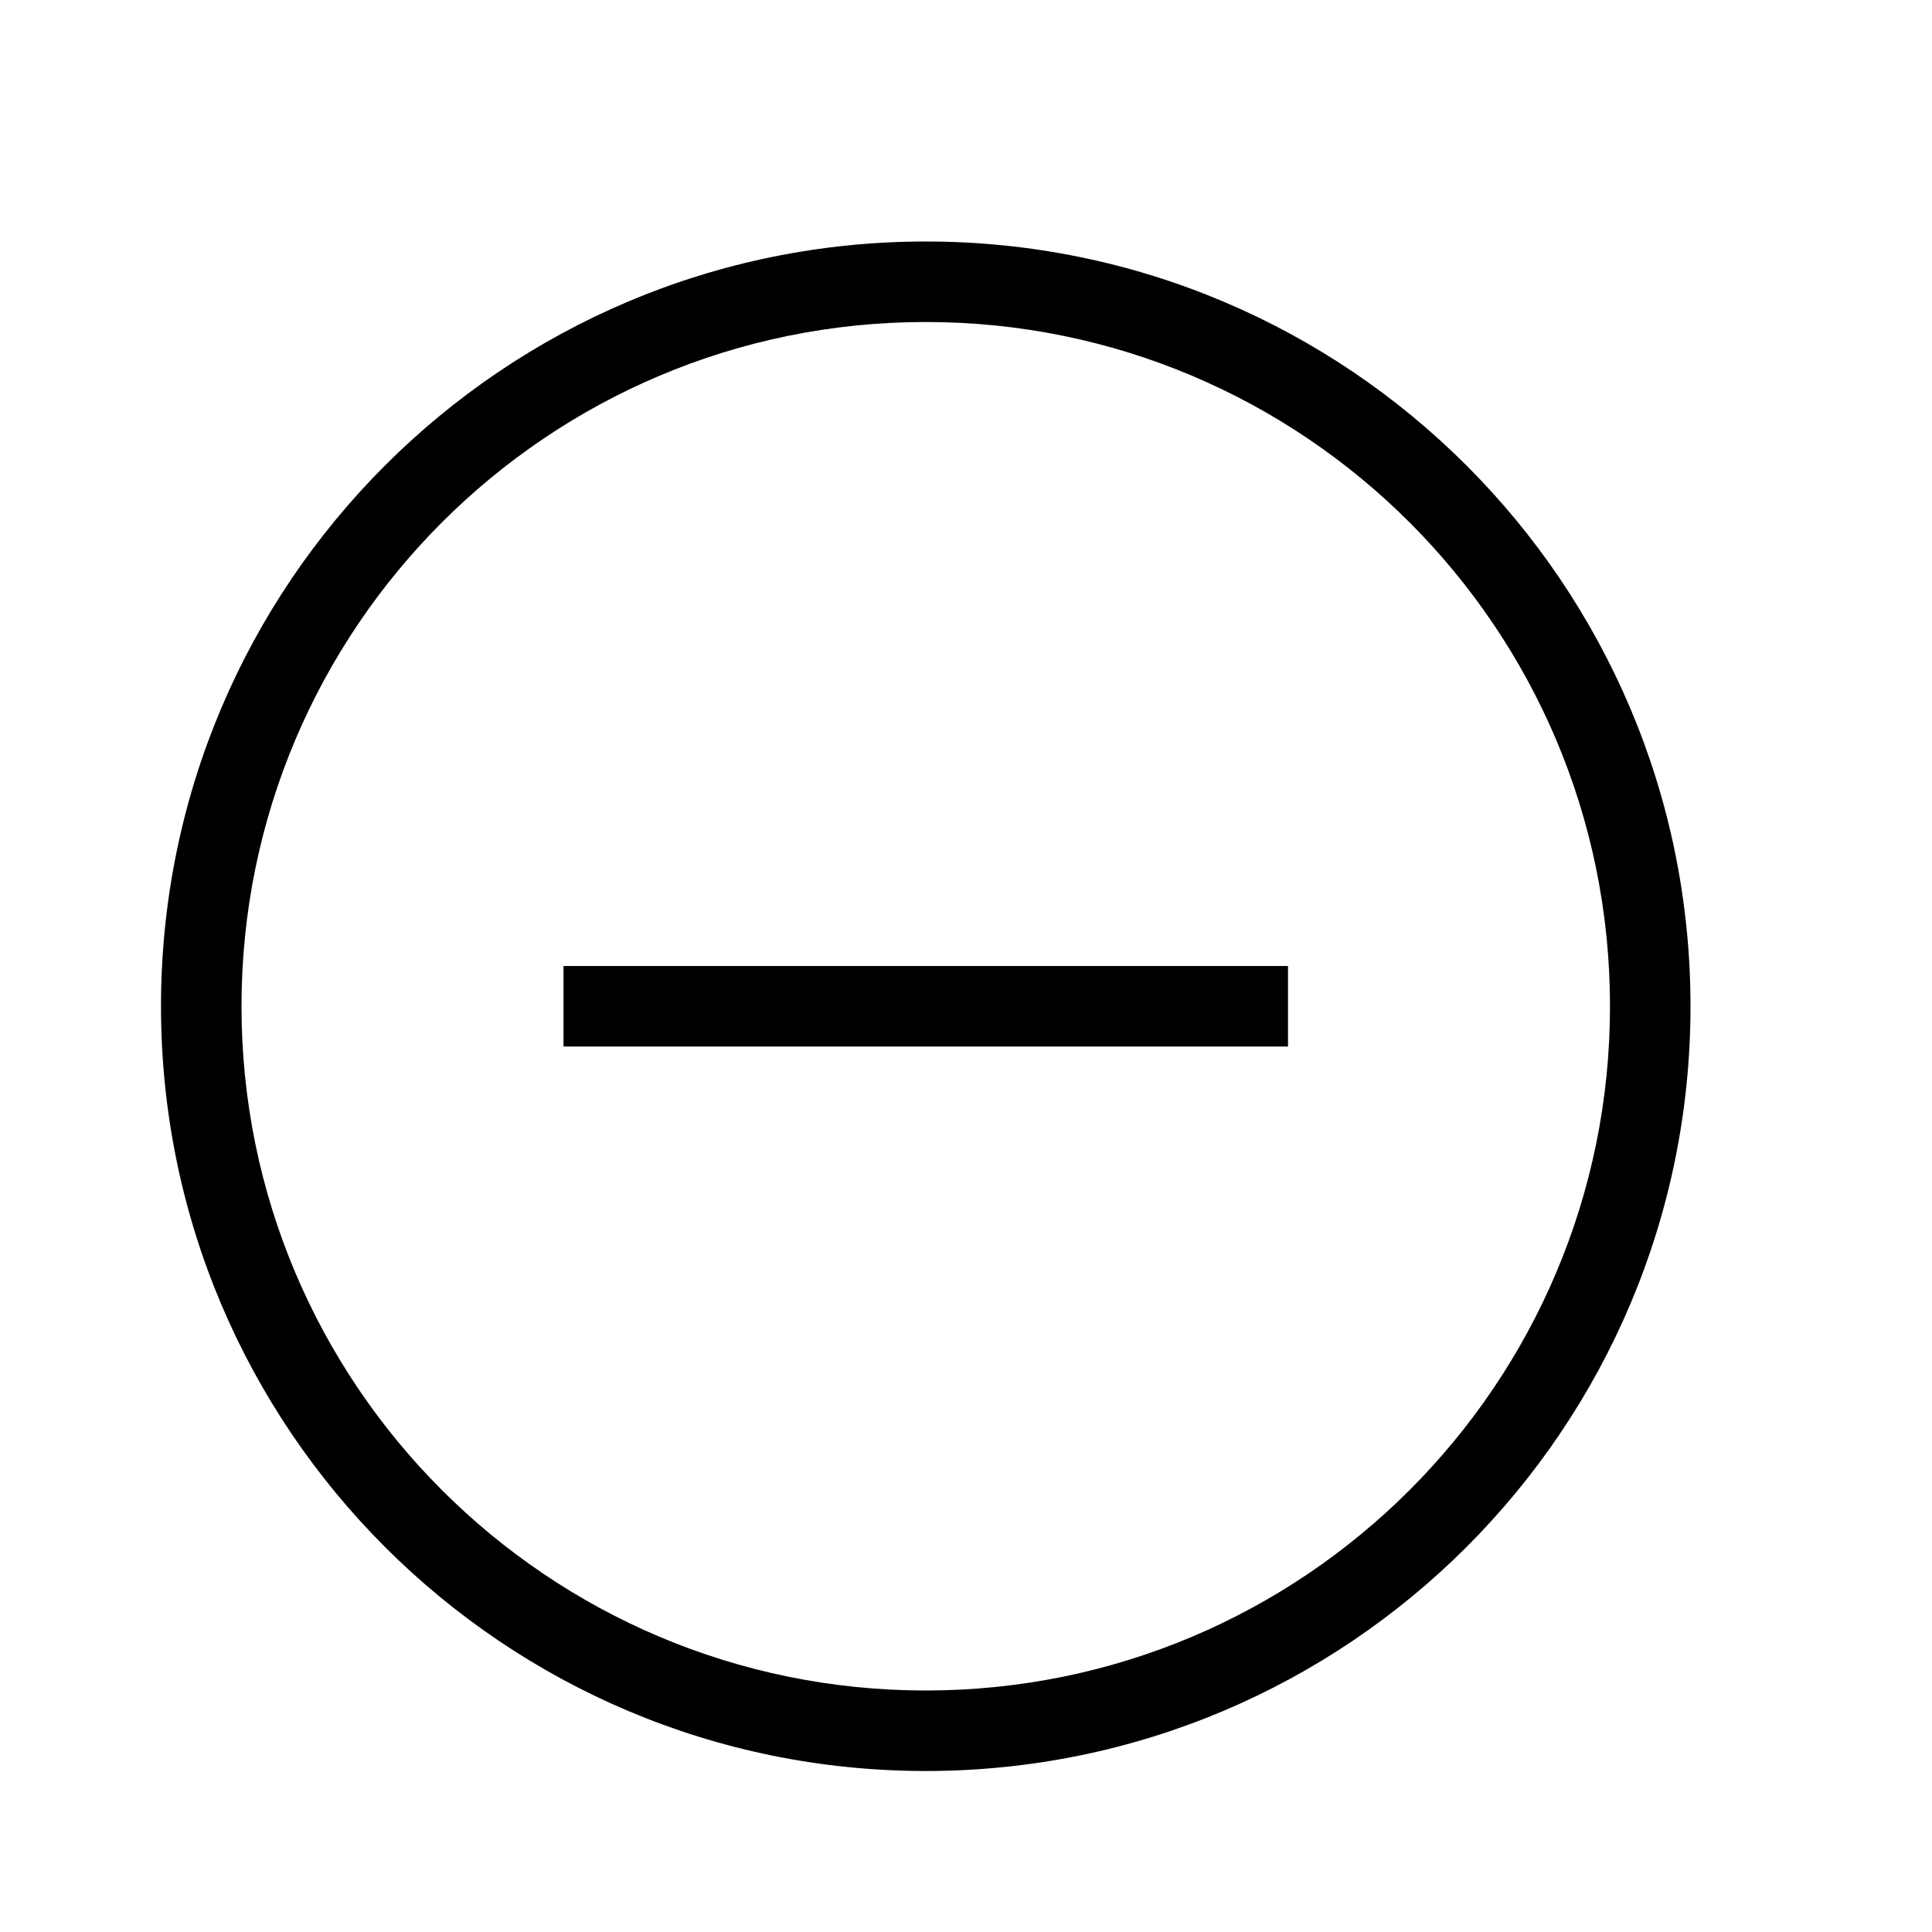
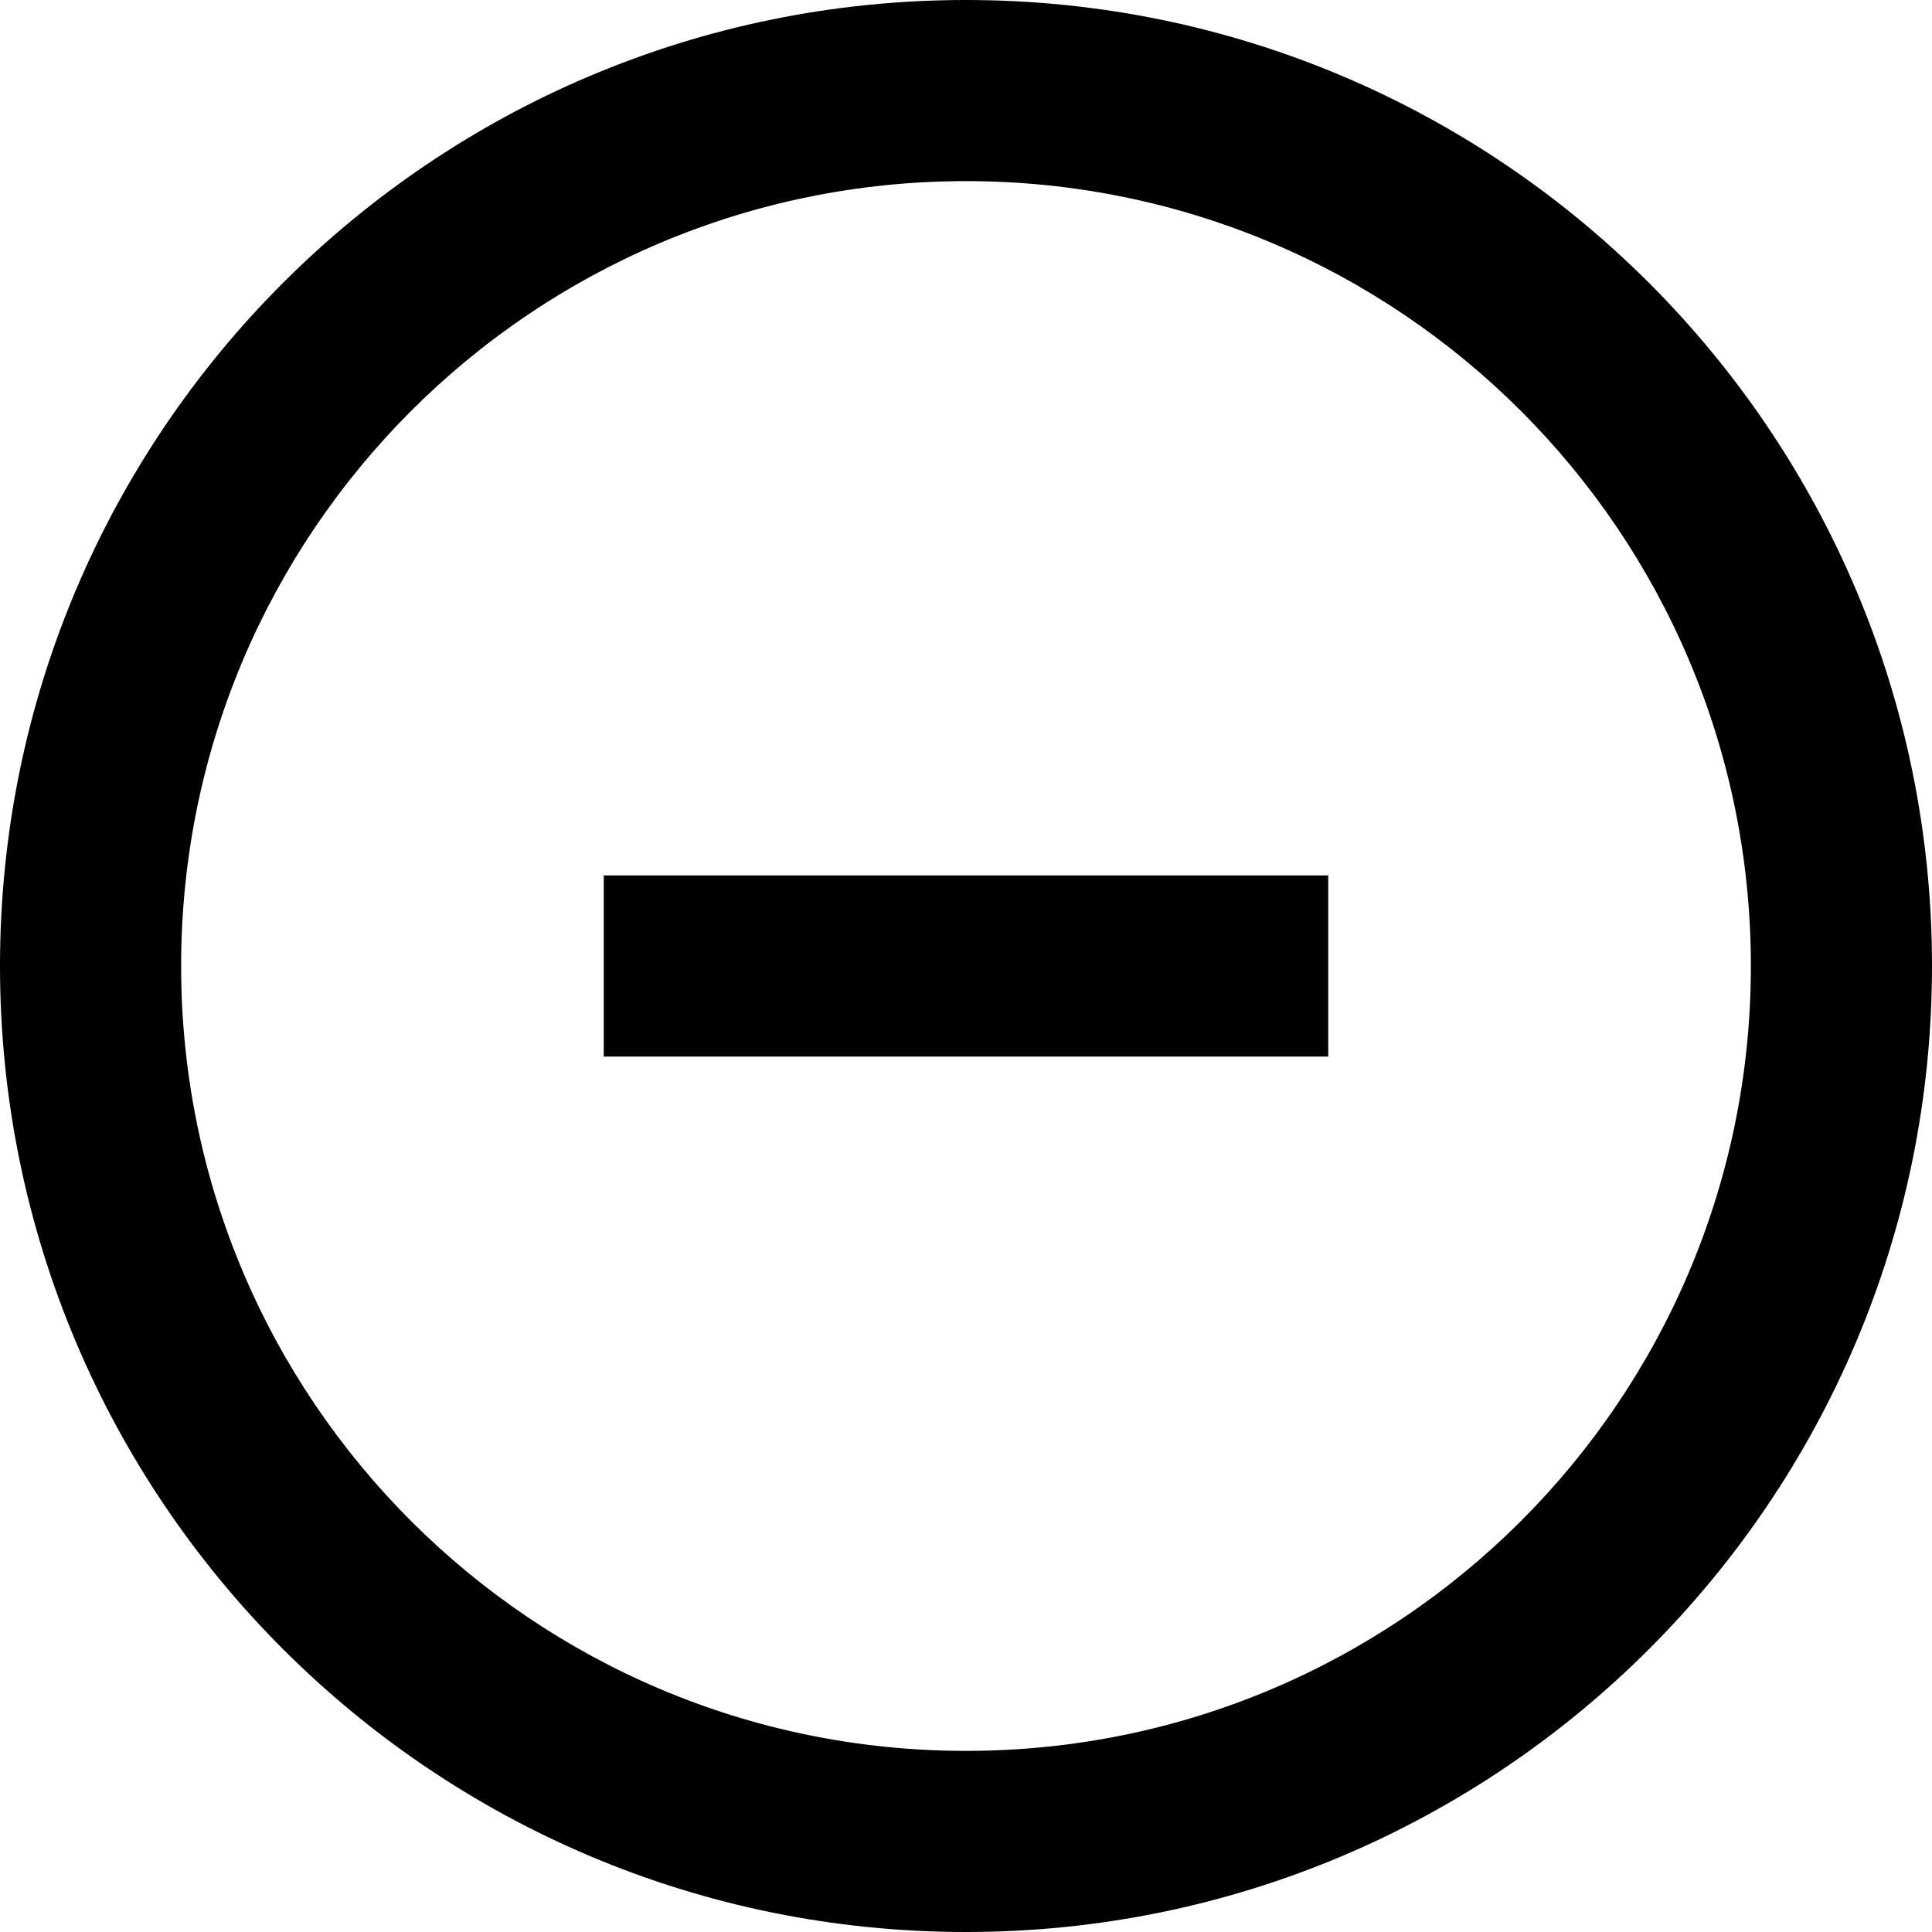
- <svg xmlns="http://www.w3.org/2000/svg" id="mdil-minus-circle" viewBox="0 0 24 24">
-   <path d="M7,12H16V13H7V12M11.5,3A9.5,9.5 0 0,1 21,12.5A9.5,9.5 0 0,1 11.5,22A9.5,9.5 0 0,1 2,12.5A9.5,9.5 0 0,1 11.5,3M11.5,4A8.5,8.5 0 0,0 3,12.5A8.5,8.5 0 0,0 11.5,21A8.5,8.5 0 0,0 20,12.5A8.5,8.5 0 0,0 11.5,4Z" />
+ <svg xmlns="http://www.w3.org/2000/svg" viewBox="0 0 512 512">
+   <path d="M256 48a208 208 0 1 1 0 416 208 208 0 1 1 0-416zm0 464A256 256 0 1 0 256 0a256 256 0 1 0 0 512zM184 232H160v48h24H328h24V232H328 184z" />
</svg>
